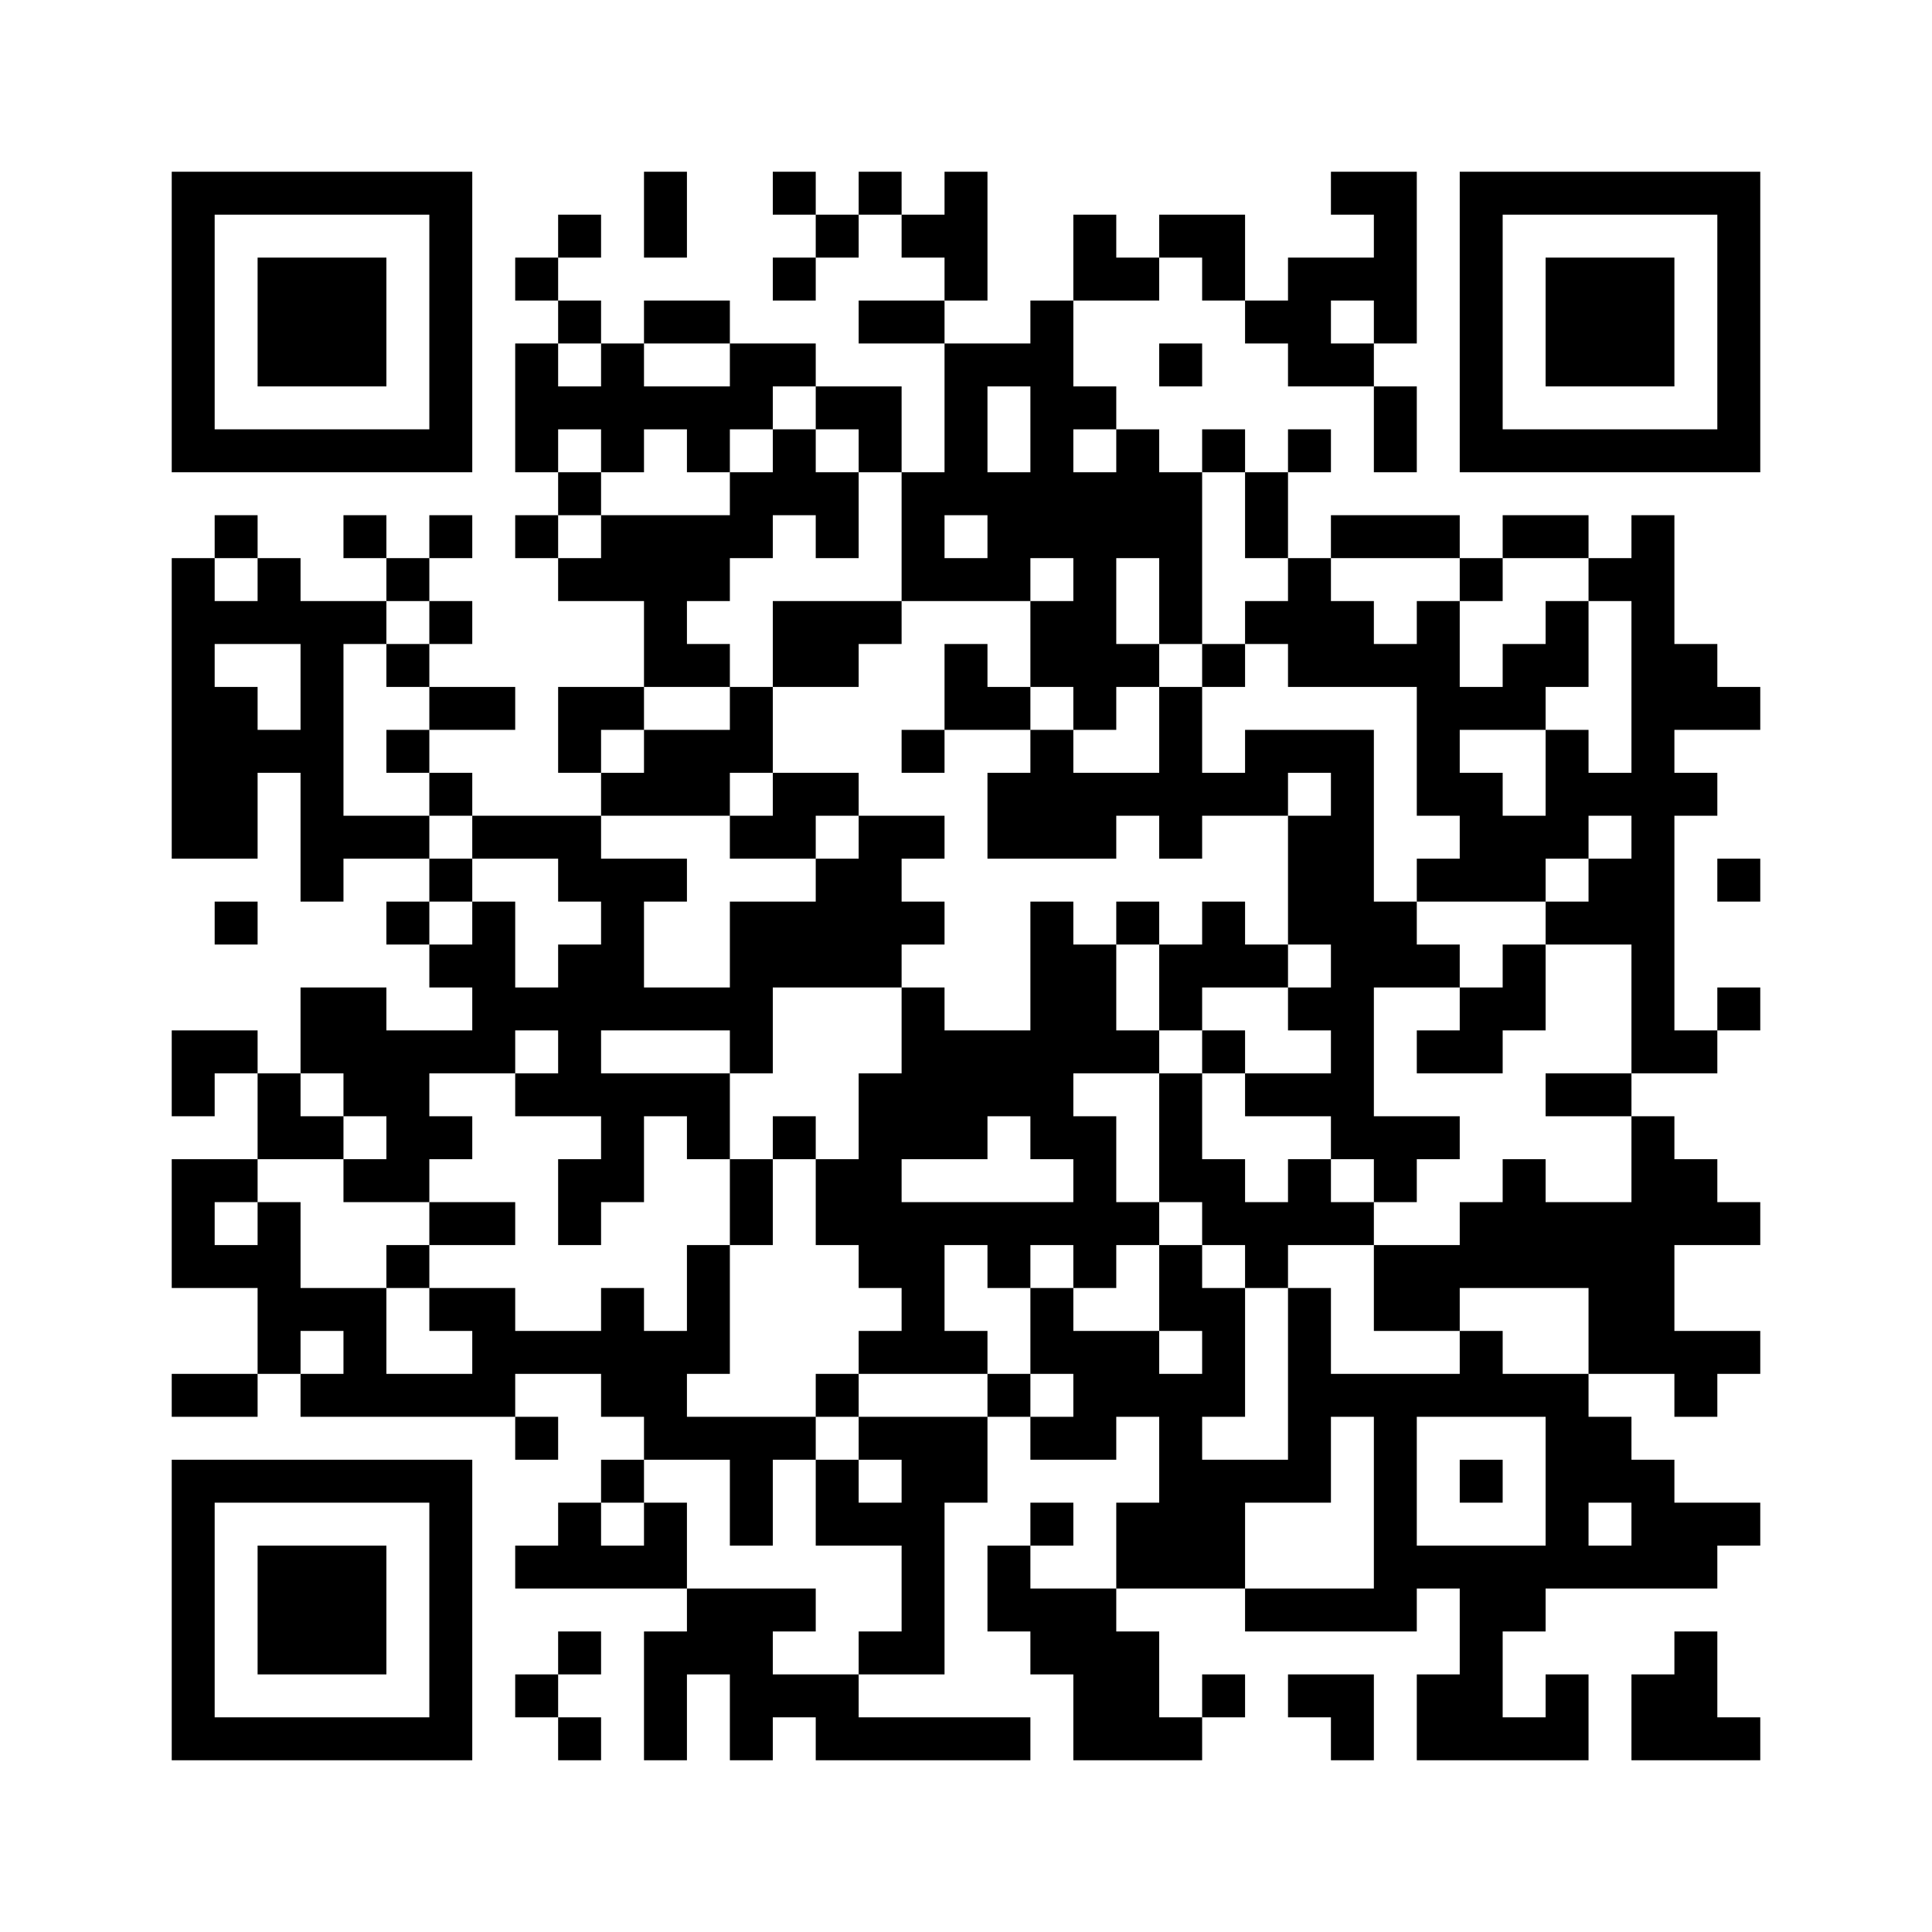
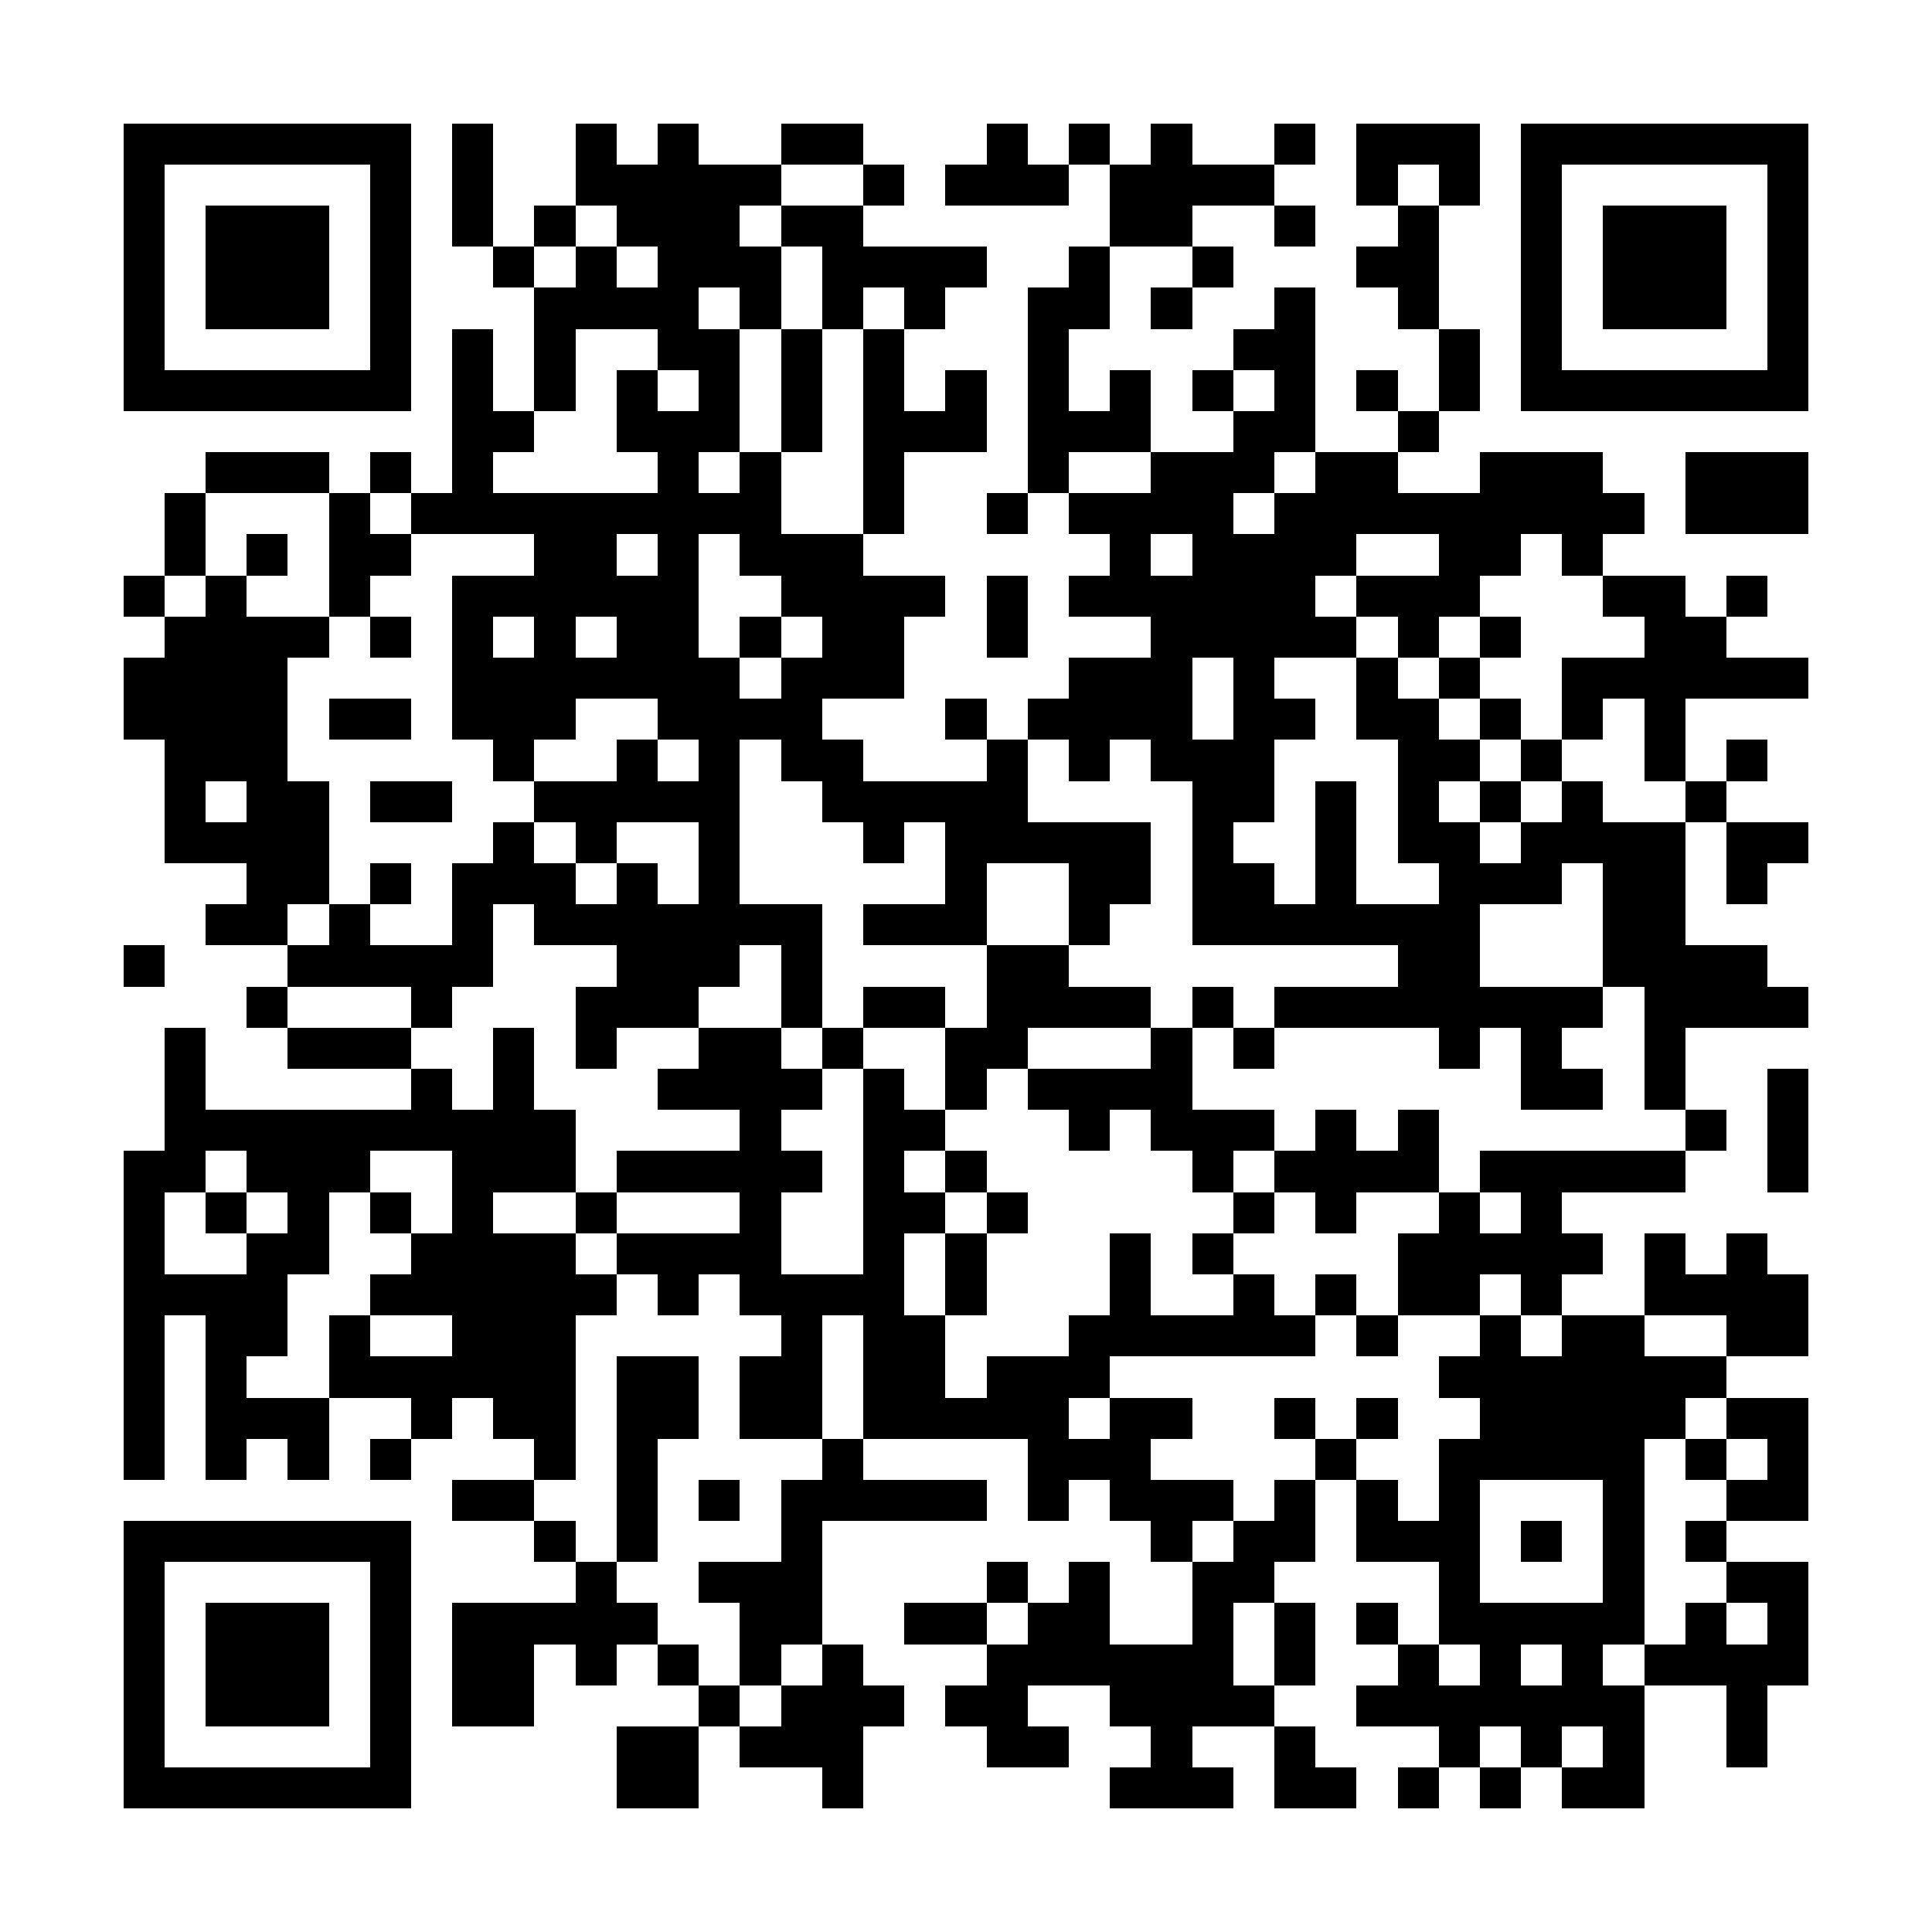
- <svg xmlns="http://www.w3.org/2000/svg" width="450" height="450" class="segno">
-   <g transform="scale(10)">
-     <path fill="#fff" d="M0 0h45v45h-45z" />
-     <path class="qrline" stroke="#000" d="M4 4.5h7m4 0h1m2 0h1m1 0h1m1 0h1m8 0h2m1 0h7m-37 1h1m5 0h1m2 0h1m1 0h1m3 0h1m1 0h2m2 0h1m1 0h2m3 0h1m1 0h1m5 0h1m-37 1h1m1 0h3m1 0h1m1 0h1m5 0h1m3 0h1m2 0h2m1 0h1m1 0h3m1 0h1m1 0h3m1 0h1m-37 1h1m1 0h3m1 0h1m2 0h1m1 0h2m3 0h2m2 0h1m4 0h2m1 0h1m1 0h1m1 0h3m1 0h1m-37 1h1m1 0h3m1 0h1m1 0h1m1 0h1m2 0h2m3 0h3m2 0h1m2 0h2m2 0h1m1 0h3m1 0h1m-37 1h1m5 0h1m1 0h6m1 0h2m1 0h1m1 0h2m6 0h1m1 0h1m5 0h1m-37 1h7m1 0h1m1 0h1m1 0h1m1 0h1m1 0h1m1 0h1m1 0h1m1 0h1m1 0h1m1 0h1m1 0h1m1 0h7m-28 1h1m3 0h3m1 0h7m1 0h1m-25 1h1m2 0h1m1 0h1m1 0h1m1 0h4m1 0h1m1 0h1m1 0h5m1 0h1m1 0h3m1 0h2m1 0h1m-35 1h1m1 0h1m2 0h1m3 0h4m4 0h3m1 0h1m1 0h1m2 0h1m3 0h1m2 0h2m-35 1h5m1 0h1m4 0h1m2 0h3m3 0h2m1 0h1m1 0h3m1 0h1m2 0h1m1 0h1m-35 1h1m2 0h1m1 0h1m5 0h2m1 0h2m2 0h1m1 0h3m1 0h1m1 0h4m1 0h2m1 0h2m-36 1h2m1 0h1m2 0h2m1 0h2m2 0h1m4 0h2m1 0h1m1 0h1m5 0h3m2 0h3m-37 1h4m1 0h1m3 0h1m1 0h3m3 0h1m2 0h1m2 0h1m1 0h3m1 0h1m2 0h1m1 0h1m-35 1h2m1 0h1m2 0h1m3 0h3m1 0h2m3 0h7m1 0h1m1 0h2m1 0h4m-36 1h2m1 0h3m1 0h3m3 0h2m1 0h2m1 0h3m1 0h1m2 0h2m2 0h3m1 0h1m-32 1h1m2 0h1m2 0h3m3 0h2m9 0h2m1 0h3m1 0h2m1 0h1m-36 1h1m3 0h1m1 0h1m2 0h1m2 0h5m2 0h1m1 0h1m1 0h1m1 0h3m3 0h3m-29 1h2m1 0h2m2 0h4m3 0h2m1 0h3m1 0h3m1 0h1m2 0h1m-32 1h2m2 0h7m3 0h1m2 0h2m1 0h1m2 0h2m2 0h2m2 0h1m1 0h1m-37 1h2m1 0h5m1 0h1m3 0h1m3 0h6m1 0h1m2 0h1m1 0h2m3 0h2m-36 1h1m1 0h1m1 0h2m2 0h5m3 0h5m2 0h1m1 0h3m4 0h2m-32 1h2m1 0h2m3 0h1m1 0h1m1 0h1m1 0h3m1 0h2m1 0h1m3 0h3m4 0h1m-35 1h2m2 0h2m3 0h2m2 0h1m1 0h2m4 0h1m1 0h2m1 0h1m1 0h1m2 0h1m2 0h2m-36 1h1m1 0h1m3 0h2m1 0h1m3 0h1m1 0h8m1 0h4m2 0h7m-37 1h3m2 0h1m6 0h1m3 0h2m1 0h1m1 0h1m1 0h1m1 0h1m2 0h7m-33 1h3m1 0h2m2 0h1m1 0h1m4 0h1m2 0h1m2 0h2m1 0h1m1 0h2m3 0h2m-33 1h1m1 0h1m2 0h6m3 0h3m1 0h3m1 0h1m1 0h1m3 0h1m2 0h4m-37 1h2m1 0h5m2 0h2m3 0h1m3 0h1m1 0h4m1 0h7m2 0h1m-28 1h1m2 0h4m1 0h3m1 0h2m1 0h1m2 0h1m1 0h1m3 0h2m-34 1h7m3 0h1m2 0h1m1 0h1m1 0h2m4 0h4m1 0h1m1 0h1m1 0h3m-35 1h1m5 0h1m2 0h1m1 0h1m1 0h1m1 0h3m2 0h1m1 0h3m3 0h1m3 0h1m1 0h3m-37 1h1m1 0h3m1 0h1m1 0h4m5 0h1m1 0h1m2 0h3m3 0h8m-36 1h1m1 0h3m1 0h1m5 0h3m2 0h1m1 0h3m3 0h4m1 0h2m-32 1h1m1 0h3m1 0h1m2 0h1m1 0h3m2 0h2m2 0h3m7 0h1m4 0h1m-36 1h1m5 0h1m1 0h1m2 0h1m1 0h3m5 0h2m1 0h1m1 0h2m1 0h2m1 0h1m1 0h2m-36 1h7m2 0h1m1 0h1m1 0h1m1 0h5m1 0h3m3 0h1m1 0h4m1 0h3" />
-   </g>
+ <svg xmlns="http://www.w3.org/2000/svg" viewBox="0 0 47 47" shape-rendering="crispEdges">
+   <path fill="#ffffff" d="M0 0h47v47H0z" />
+   <path stroke="#000000" d="M3 3.5h7m1 0h1m2 0h1m1 0h1m2 0h2m3 0h1m1 0h1m1 0h1m2 0h1m1 0h3m1 0h7M3 4.5h1m5 0h1m1 0h1m2 0h5m2 0h1m1 0h3m1 0h4m2 0h1m1 0h1m1 0h1m5 0h1M3 5.5h1m1 0h3m1 0h1m1 0h1m1 0h1m1 0h3m1 0h2m6 0h2m2 0h1m2 0h1m2 0h1m1 0h3m1 0h1M3 6.5h1m1 0h3m1 0h1m2 0h1m1 0h1m1 0h3m1 0h4m2 0h1m2 0h1m3 0h2m2 0h1m1 0h3m1 0h1M3 7.5h1m1 0h3m1 0h1m3 0h4m1 0h1m1 0h1m1 0h1m2 0h2m1 0h1m2 0h1m2 0h1m2 0h1m1 0h3m1 0h1M3 8.5h1m5 0h1m1 0h1m1 0h1m2 0h2m1 0h1m1 0h1m3 0h1m4 0h2m3 0h1m1 0h1m5 0h1M3 9.5h7m1 0h1m1 0h1m1 0h1m1 0h1m1 0h1m1 0h1m1 0h1m1 0h1m1 0h1m1 0h1m1 0h1m1 0h1m1 0h1m1 0h7M11 10.5h2m2 0h3m1 0h1m1 0h3m1 0h3m2 0h2m2 0h1M5 11.5h3m1 0h1m1 0h1m4 0h1m1 0h1m2 0h1m3 0h1m2 0h3m1 0h2m2 0h3m2 0h3M4 12.5h1m3 0h1m1 0h9m2 0h1m2 0h1m1 0h4m1 0h9m1 0h3M4 13.5h1m1 0h1m1 0h2m3 0h2m1 0h1m1 0h3m6 0h1m1 0h4m2 0h2m1 0h1M3 14.5h1m1 0h1m2 0h1m2 0h6m2 0h4m1 0h1m1 0h6m1 0h3m3 0h2m1 0h1M4 15.5h4m1 0h1m1 0h1m1 0h1m1 0h2m1 0h1m1 0h2m2 0h1m3 0h5m1 0h1m1 0h1m3 0h2M3 16.5h4m4 0h7m1 0h3m4 0h3m1 0h1m2 0h1m1 0h1m2 0h6M3 17.5h4m1 0h2m1 0h3m2 0h4m3 0h1m1 0h4m1 0h2m1 0h2m1 0h1m1 0h1m1 0h1M4 18.5h3m5 0h1m2 0h1m1 0h1m1 0h2m3 0h1m1 0h1m1 0h3m3 0h2m1 0h1m2 0h1m1 0h1M4 19.5h1m1 0h2m1 0h2m2 0h5m2 0h5m4 0h2m1 0h1m1 0h1m1 0h1m1 0h1m2 0h1M4 20.5h4m4 0h1m1 0h1m2 0h1m3 0h1m1 0h5m1 0h1m2 0h1m1 0h2m1 0h4m1 0h2M6 21.5h2m1 0h1m1 0h3m1 0h1m1 0h1m5 0h1m2 0h2m1 0h2m1 0h1m2 0h3m1 0h2m1 0h1M5 22.5h2m1 0h1m2 0h1m1 0h7m1 0h3m2 0h1m2 0h7m3 0h2M3 23.5h1m3 0h5m3 0h3m1 0h1m4 0h2m8 0h2m3 0h4M6 24.5h1m3 0h1m3 0h3m2 0h1m1 0h2m1 0h4m1 0h1m1 0h8m1 0h4M4 25.5h1m2 0h3m2 0h1m1 0h1m2 0h2m1 0h1m2 0h2m3 0h1m1 0h1m4 0h1m1 0h1m2 0h1M4 26.5h1m5 0h1m1 0h1m3 0h4m1 0h1m1 0h1m1 0h4m8 0h2m1 0h1m2 0h1M4 27.5h10m4 0h1m2 0h2m3 0h1m1 0h3m1 0h1m1 0h1m6 0h1m1 0h1M3 28.5h2m1 0h3m2 0h3m1 0h5m1 0h1m1 0h1m5 0h1m1 0h4m1 0h5m2 0h1M3 29.5h1m1 0h1m1 0h1m1 0h1m1 0h1m2 0h1m3 0h1m2 0h2m1 0h1m5 0h1m1 0h1m2 0h1m1 0h1M3 30.5h1m2 0h2m2 0h4m1 0h4m2 0h1m1 0h1m3 0h1m1 0h1m4 0h5m1 0h1m1 0h1M3 31.5h4m2 0h6m1 0h1m1 0h4m1 0h1m3 0h1m2 0h1m1 0h1m1 0h2m1 0h1m2 0h4M3 32.5h1m1 0h2m1 0h1m2 0h3m5 0h1m1 0h2m3 0h6m1 0h1m2 0h1m1 0h2m2 0h2M3 33.5h1m1 0h1m2 0h6m1 0h2m1 0h2m1 0h2m1 0h3m8 0h7M3 34.5h1m1 0h3m2 0h1m1 0h2m1 0h2m1 0h2m1 0h5m1 0h2m2 0h1m1 0h1m2 0h5m1 0h2M3 35.5h1m1 0h1m1 0h1m1 0h1m3 0h1m1 0h1m4 0h1m4 0h3m4 0h1m2 0h5m1 0h1m1 0h1M11 36.5h2m2 0h1m1 0h1m1 0h5m1 0h1m1 0h3m1 0h1m1 0h1m1 0h1m3 0h1m2 0h2M3 37.5h7m3 0h1m1 0h1m3 0h1m8 0h1m1 0h2m1 0h3m1 0h1m1 0h1m1 0h1M3 38.5h1m5 0h1m4 0h1m2 0h3m4 0h1m1 0h1m2 0h2m4 0h1m3 0h1m2 0h2M3 39.5h1m1 0h3m1 0h1m1 0h5m2 0h2m2 0h2m1 0h2m2 0h1m1 0h1m1 0h1m1 0h5m1 0h1m1 0h1M3 40.5h1m1 0h3m1 0h1m1 0h2m1 0h1m1 0h1m1 0h1m1 0h1m3 0h6m1 0h1m2 0h1m1 0h1m1 0h1m1 0h4M3 41.5h1m1 0h3m1 0h1m1 0h2m4 0h1m1 0h3m1 0h2m2 0h4m2 0h7m2 0h1M3 42.5h1m5 0h1m5 0h2m1 0h3m3 0h2m2 0h1m2 0h1m3 0h1m1 0h1m1 0h1m2 0h1M3 43.5h7m5 0h2m3 0h1m6 0h3m1 0h2m1 0h1m1 0h1m1 0h2" />
</svg>
